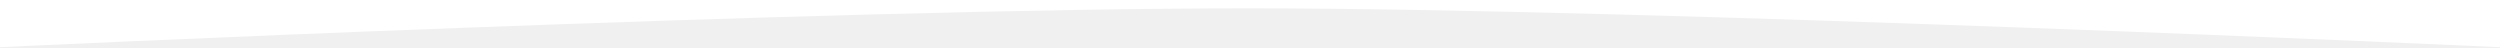
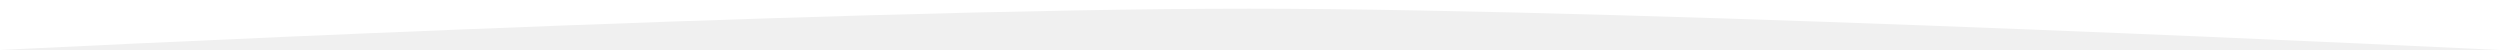
- <svg xmlns="http://www.w3.org/2000/svg" width="1201" height="23" viewBox="0 0 1201 23" version="1.1" xml:space="preserve">
-   <path d="M0,0l0,22.66c0,0 394.444,-18.66 600,-18.66c194.778,0 601,18.66  601,18.66l0,-22.66l-1201,0Z" fill="#fff" />
+ <svg xmlns="http://www.w3.org/2000/svg" width="100%" height="100%" viewBox="0 0 1200 24" version="1.1" xml:space="preserve">
+   <path d="M0,0L0,24C0,24 394.116,4.174 599.5,4.174C794.116,4.174 1200,24 1200,24L1200,0L0,0Z" fill="#ffffff" />
</svg>
